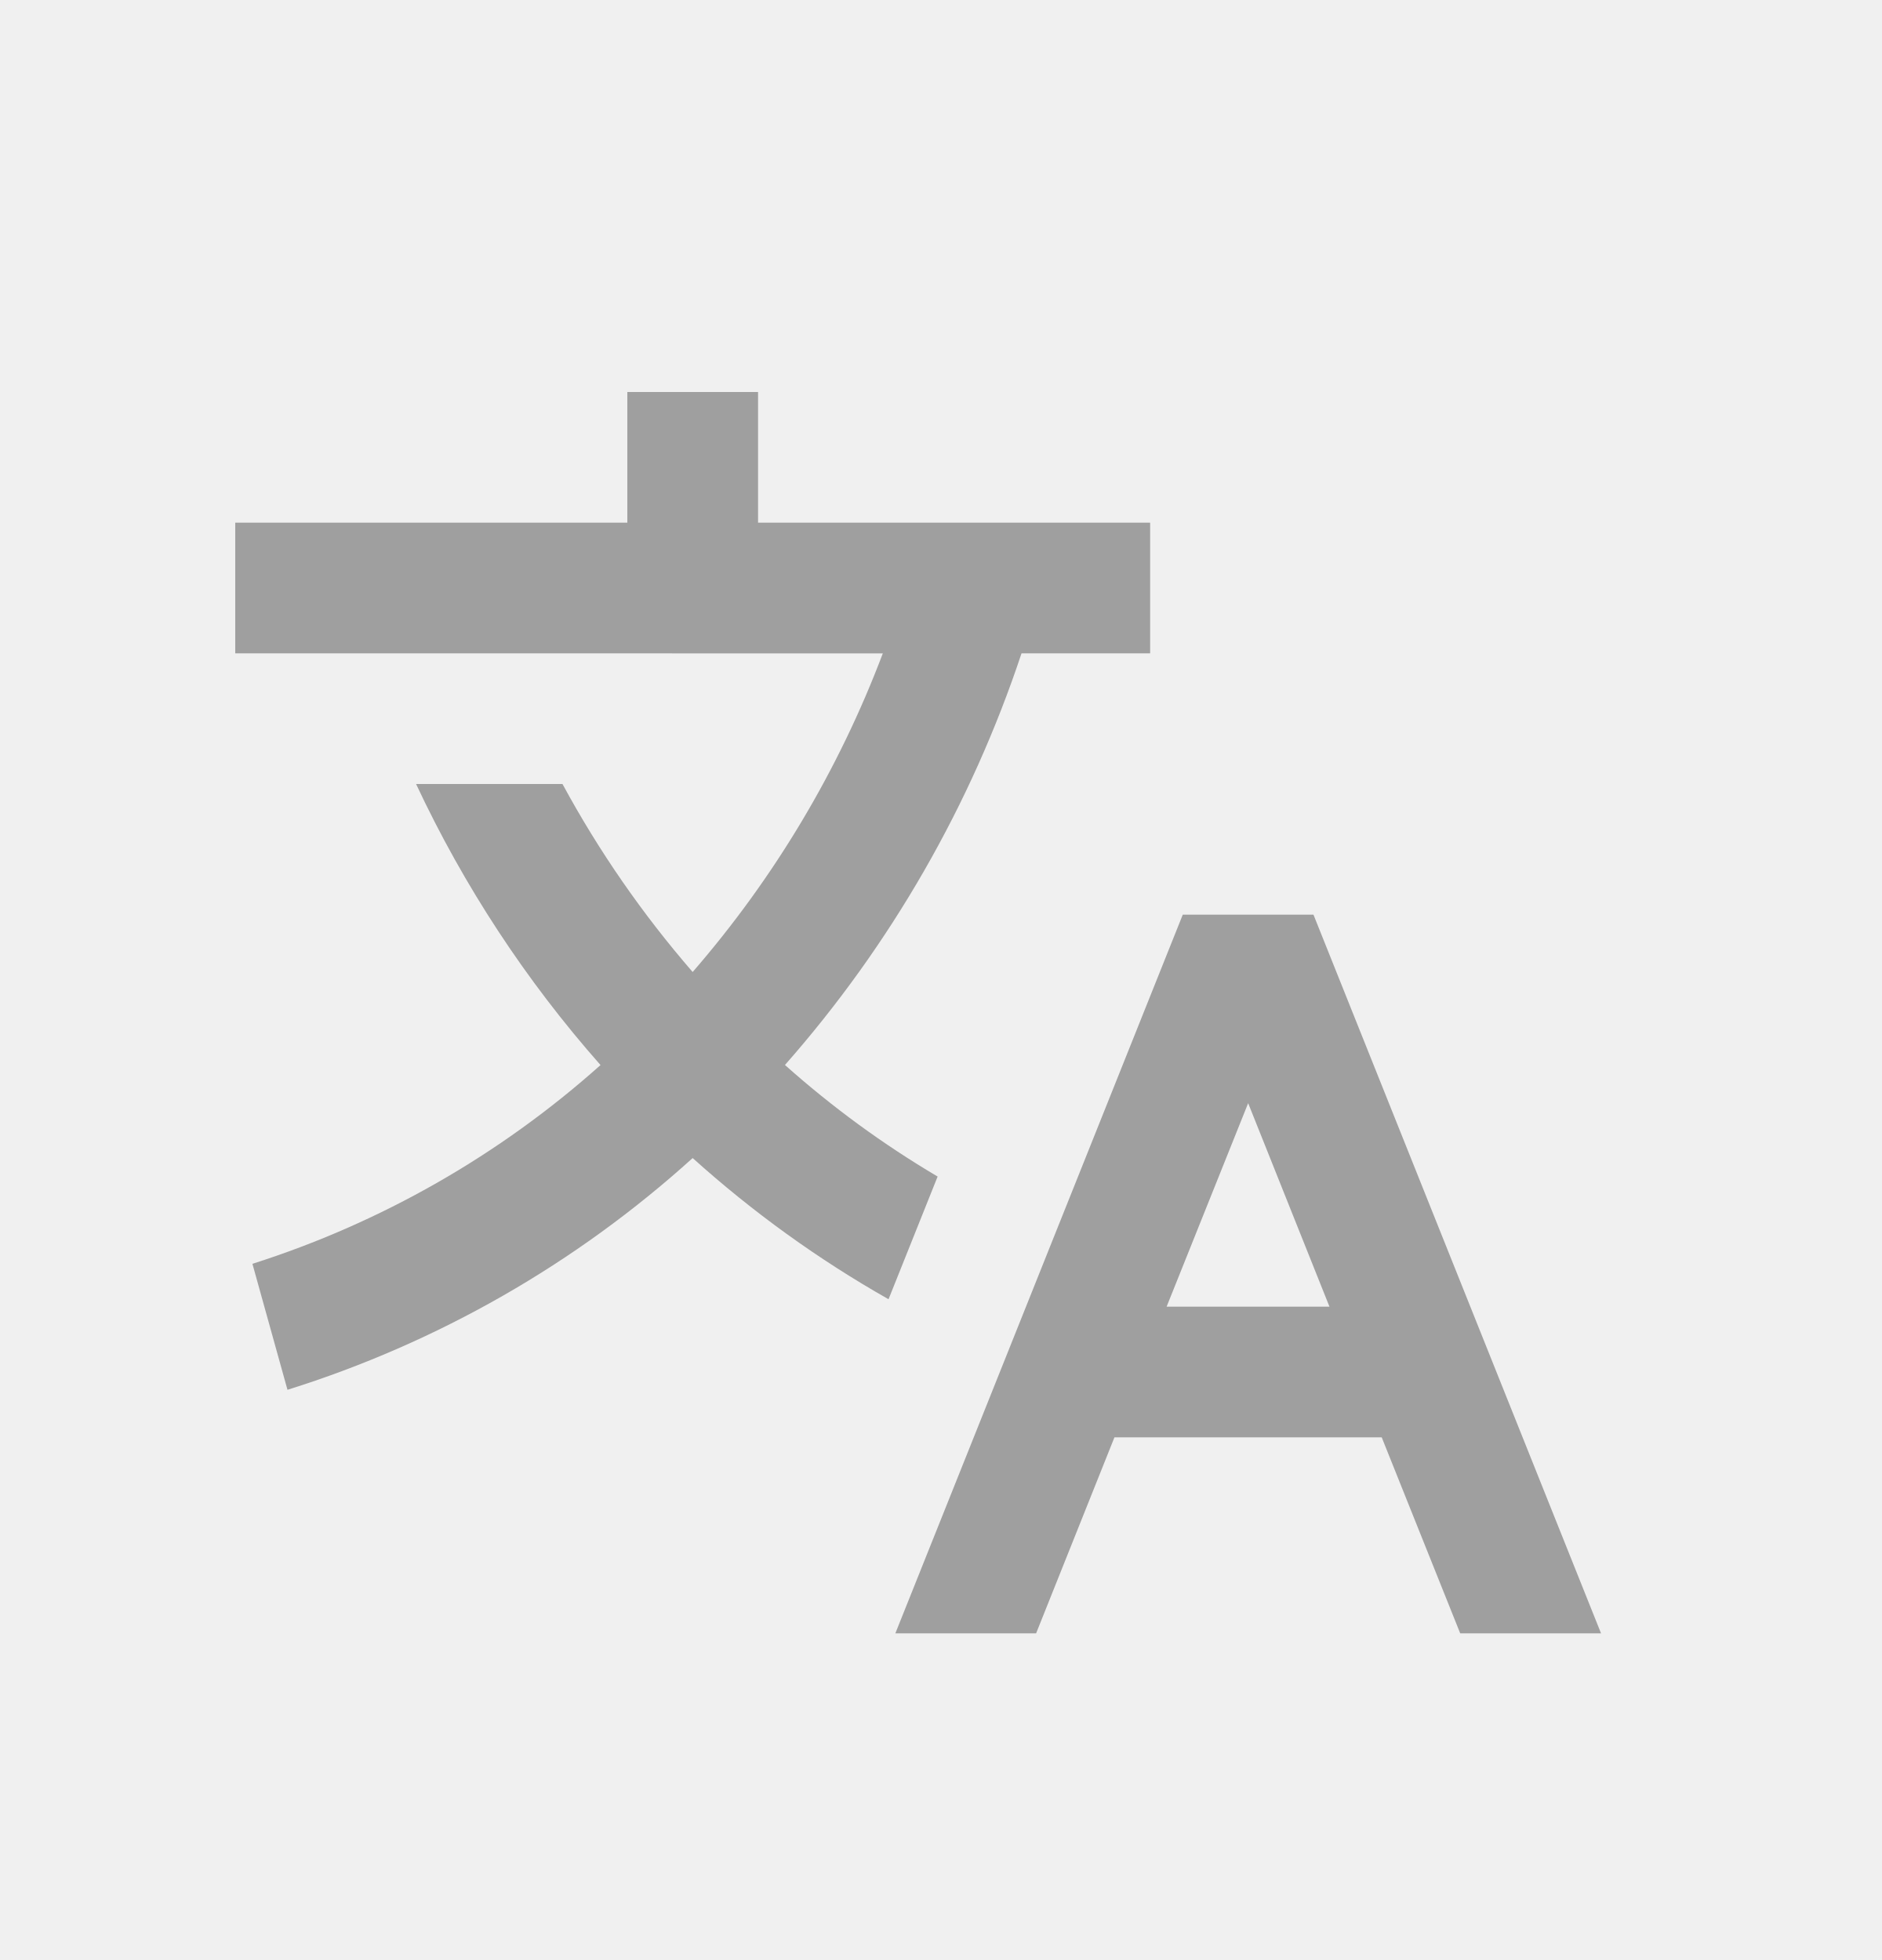
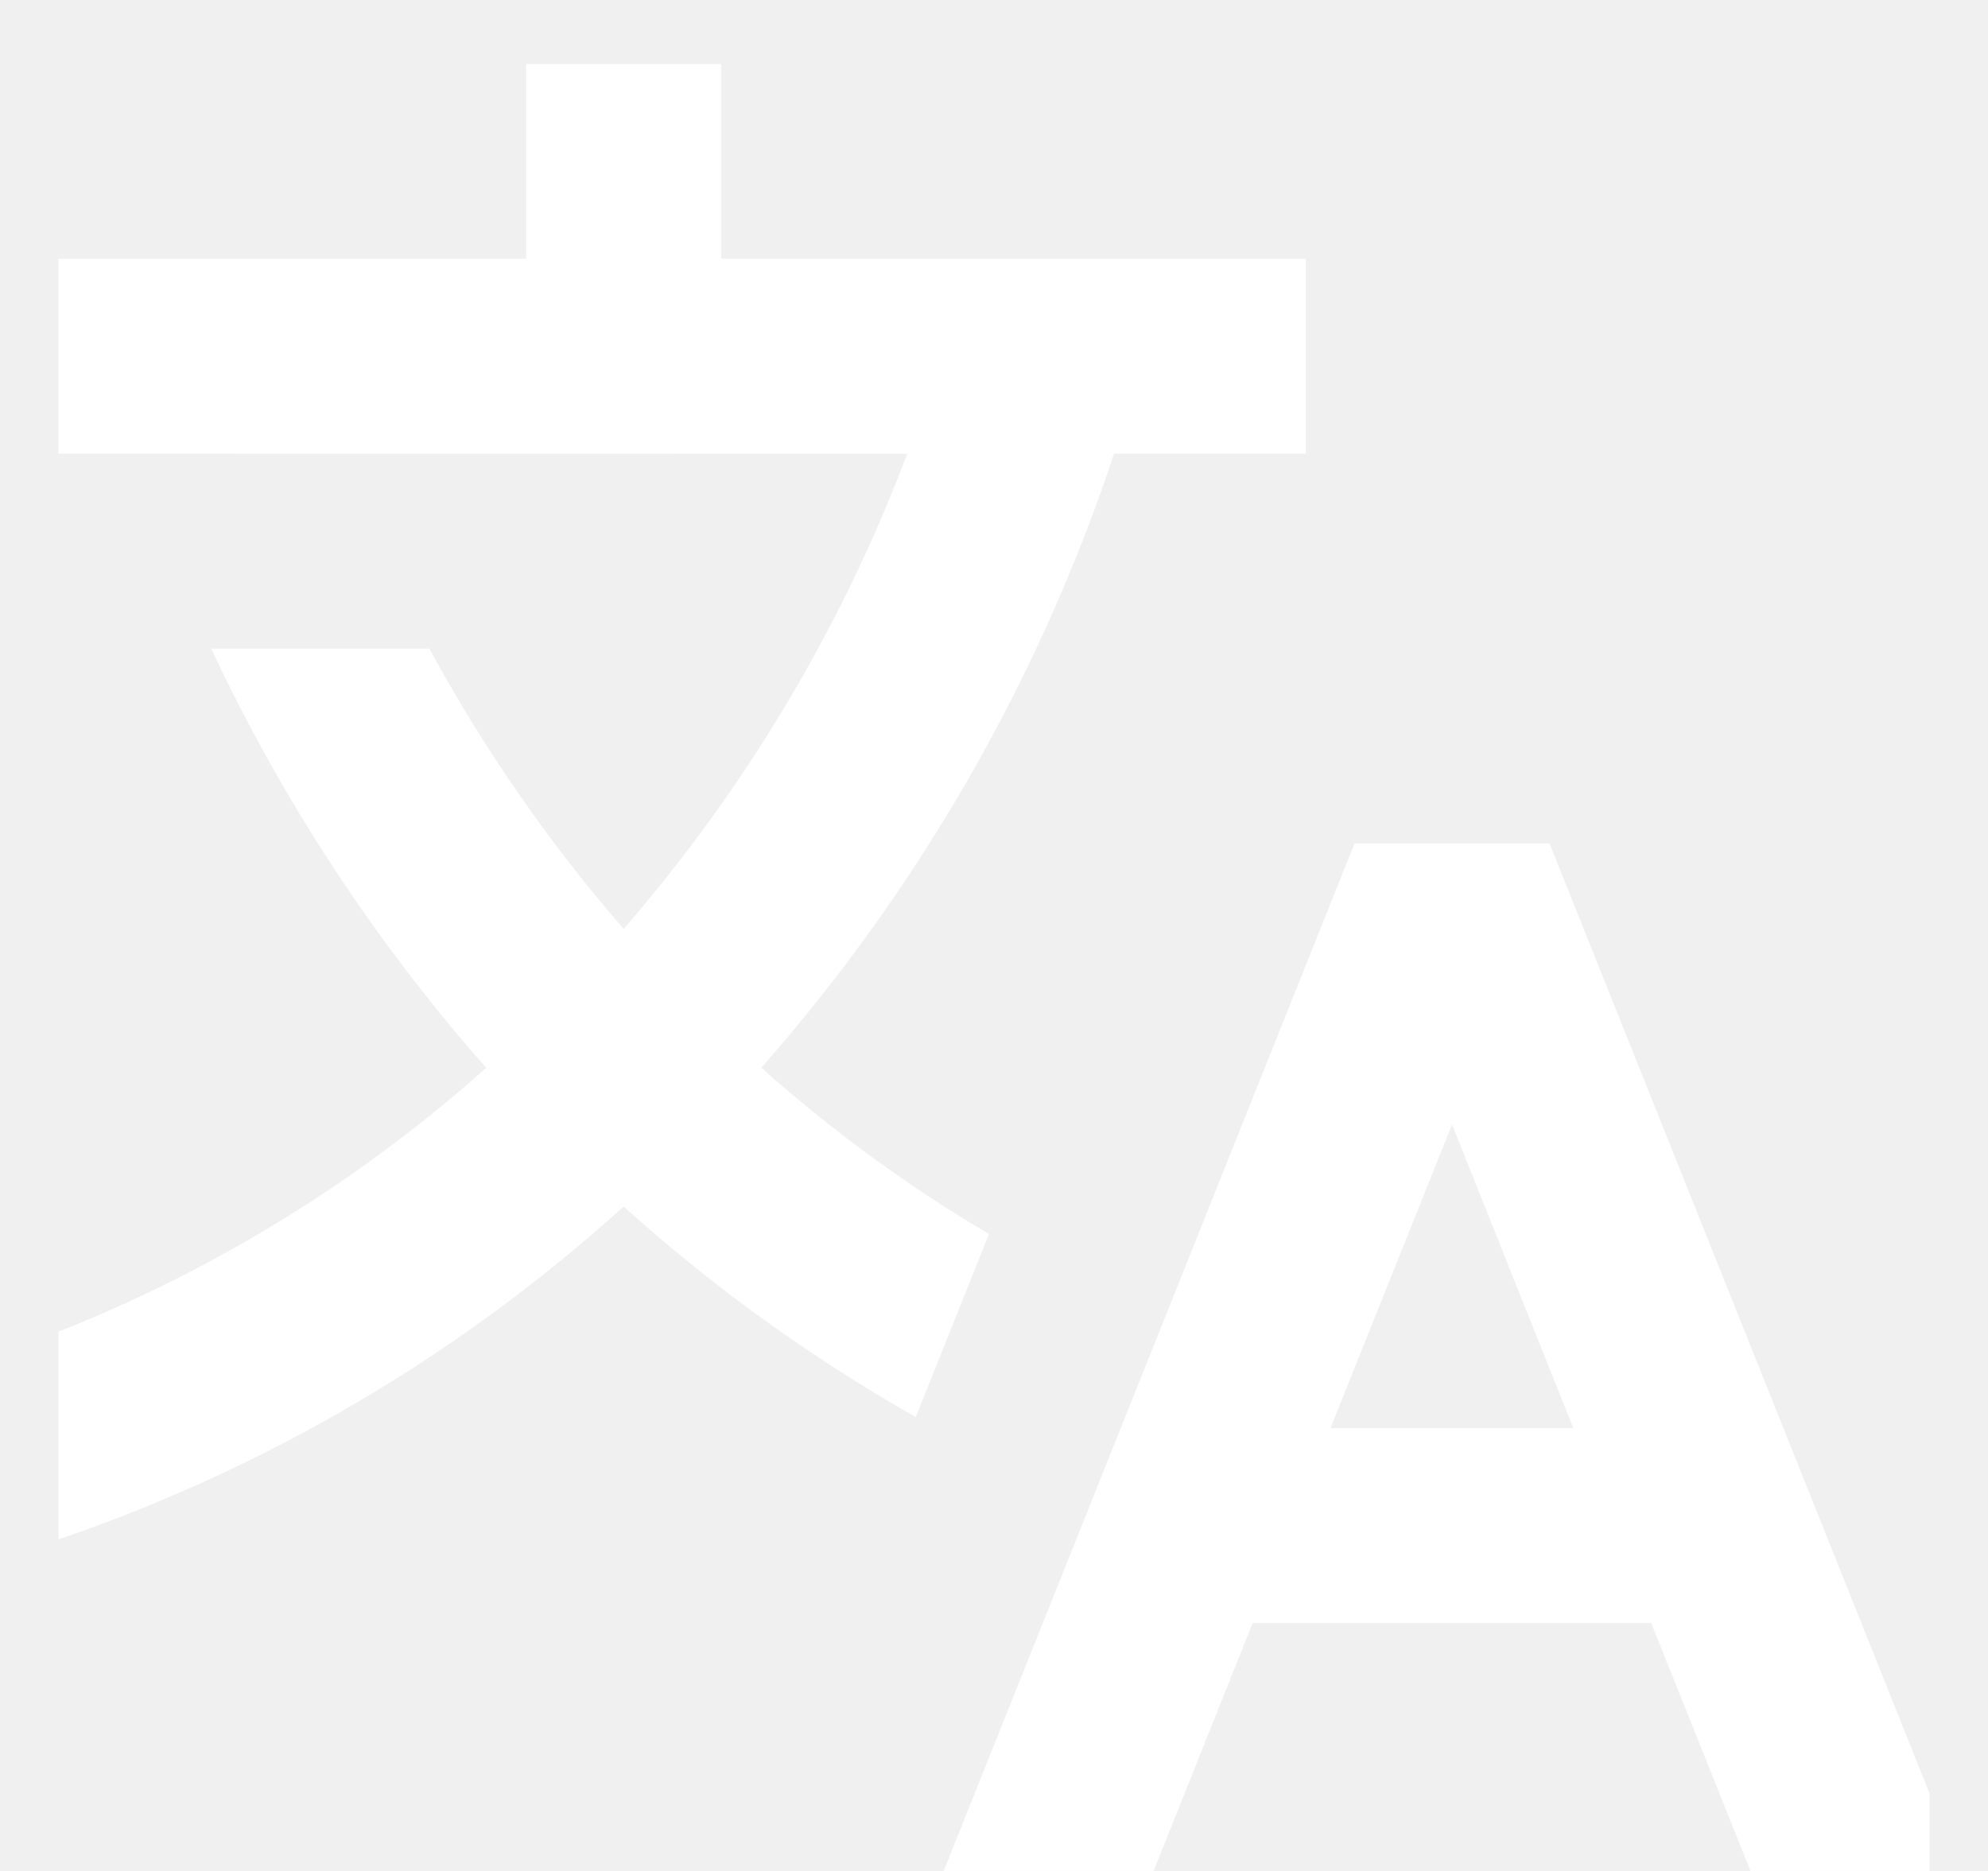
- <svg xmlns="http://www.w3.org/2000/svg" width="24" height="25" viewBox="0 0 24 25" fill="none">
-   <g clip-path="url(#clip0_290_3570)">
-     <path d="M16.75 11.667L20.417 20.833H18.621L17.62 18.333H14.212L13.213 20.833H11.418L15.083 11.667H16.75ZM9.667 5V6.667H14.667V8.333H13.027C12.384 10.268 11.358 12.054 10.01 13.584C10.611 14.12 11.263 14.597 11.957 15.007L11.331 16.572C10.435 16.064 9.598 15.46 8.833 14.771C7.345 16.118 5.582 17.127 3.666 17.727L3.219 16.12C4.861 15.597 6.373 14.733 7.658 13.585C6.707 12.508 5.915 11.301 5.306 10H7.173C7.637 10.857 8.194 11.661 8.833 12.398C9.875 11.197 10.696 9.821 11.258 8.334L3 8.333V6.667H8V5H9.667ZM15.917 14.071L14.877 16.667H16.954L15.917 14.071Z" fill="#9F9F9F" />
+ <svg xmlns="http://www.w3.org/2000/svg" width="17" height="16" viewBox="0 0 17 16" fill="none">
+   <g clip-path="url(#clip0_2503_1781)">
+     <path d="M13.25 7.213L16.917 16.38H15.121L14.12 13.88H10.712L9.713 16.38H7.918L11.583 7.213H13.25ZM6.167 0.547V2.213H11.167V3.88H9.527C8.884 5.815 7.858 7.601 6.51 9.131C7.111 9.667 7.763 10.144 8.457 10.553L7.831 12.118C6.935 11.611 6.098 11.007 5.333 10.318C3.845 11.665 2.082 12.674 0.166 13.274L-0.281 11.667C1.361 11.143 2.873 10.279 4.158 9.132C3.207 8.055 2.415 6.848 1.806 5.547H3.672C4.137 6.404 4.694 7.208 5.333 7.944C6.375 6.743 7.196 5.368 7.758 3.881L-0.5 3.88V2.213H4.5V0.547H6.167ZM12.417 9.617L11.377 12.213H13.454L12.417 9.617Z" fill="white" />
  </g>
  <defs>
-     <clipPath id="clip0_290_3570">
-       <rect width="24" height="24" fill="white" transform="translate(0 0.453369)" />
+     <clipPath id="clip0_2503_1781">
+       <rect width="16" height="16" fill="white" transform="translate(0.5)" />
    </clipPath>
  </defs>
</svg>
